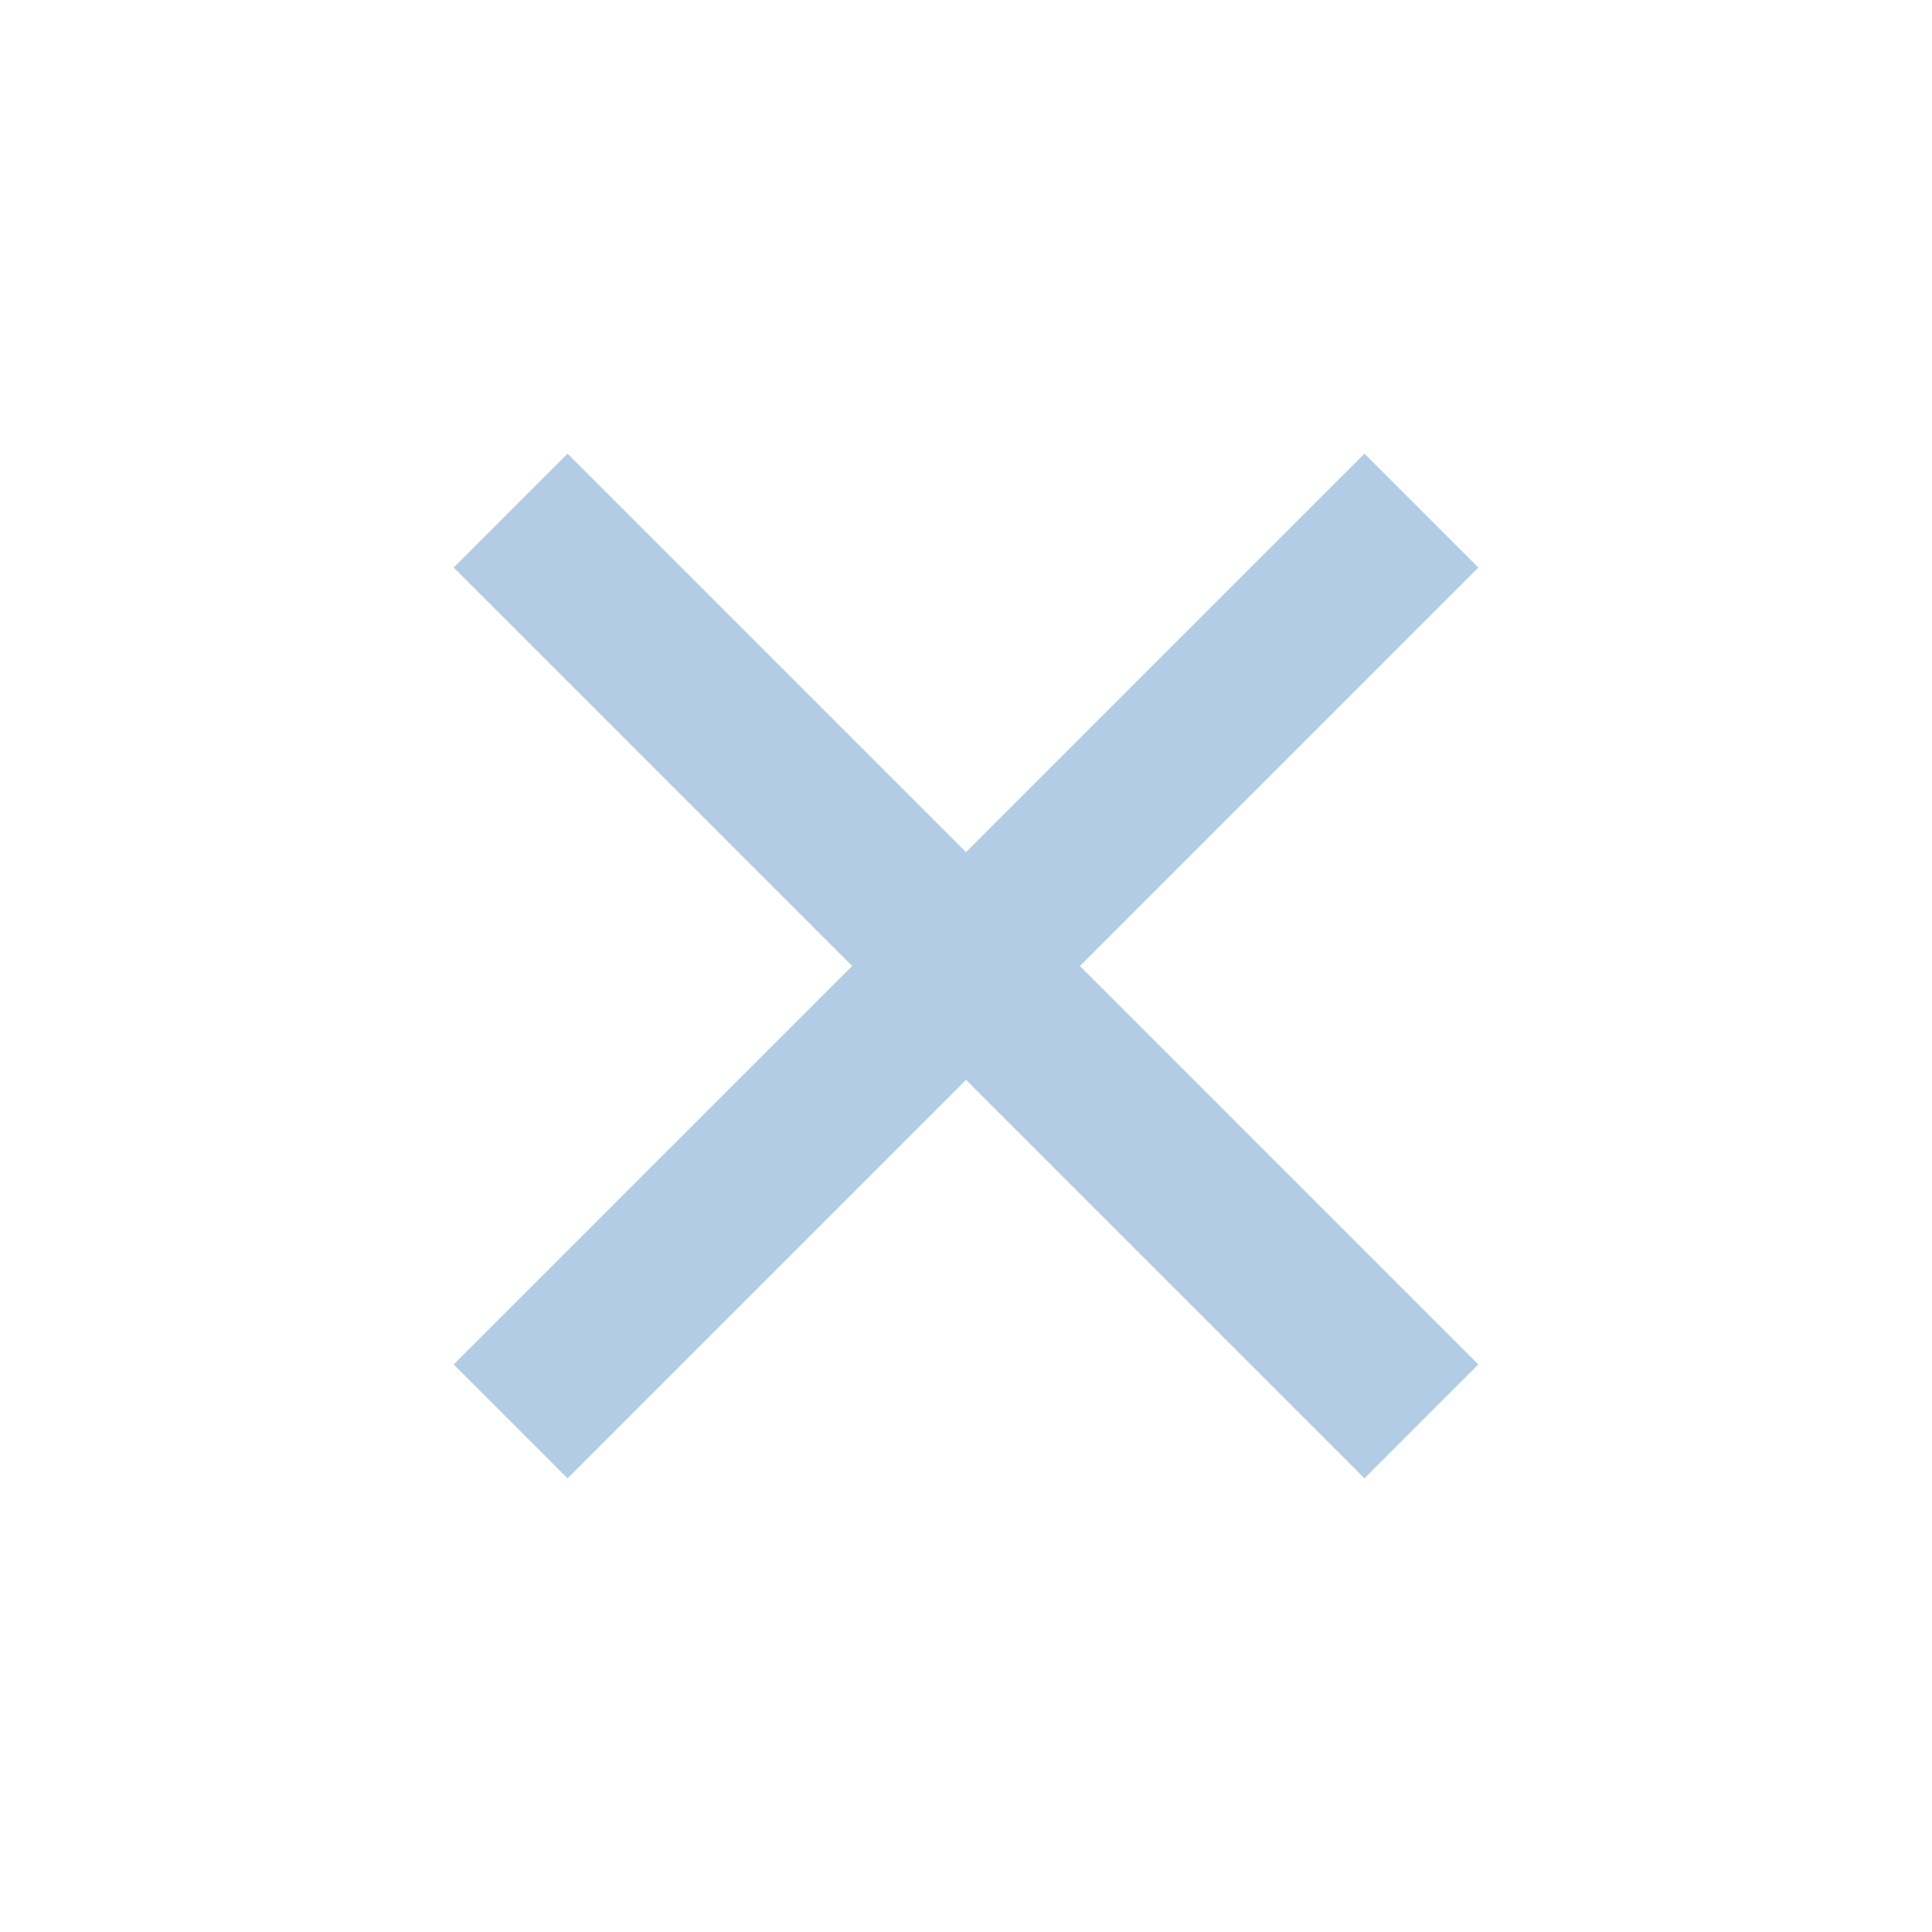
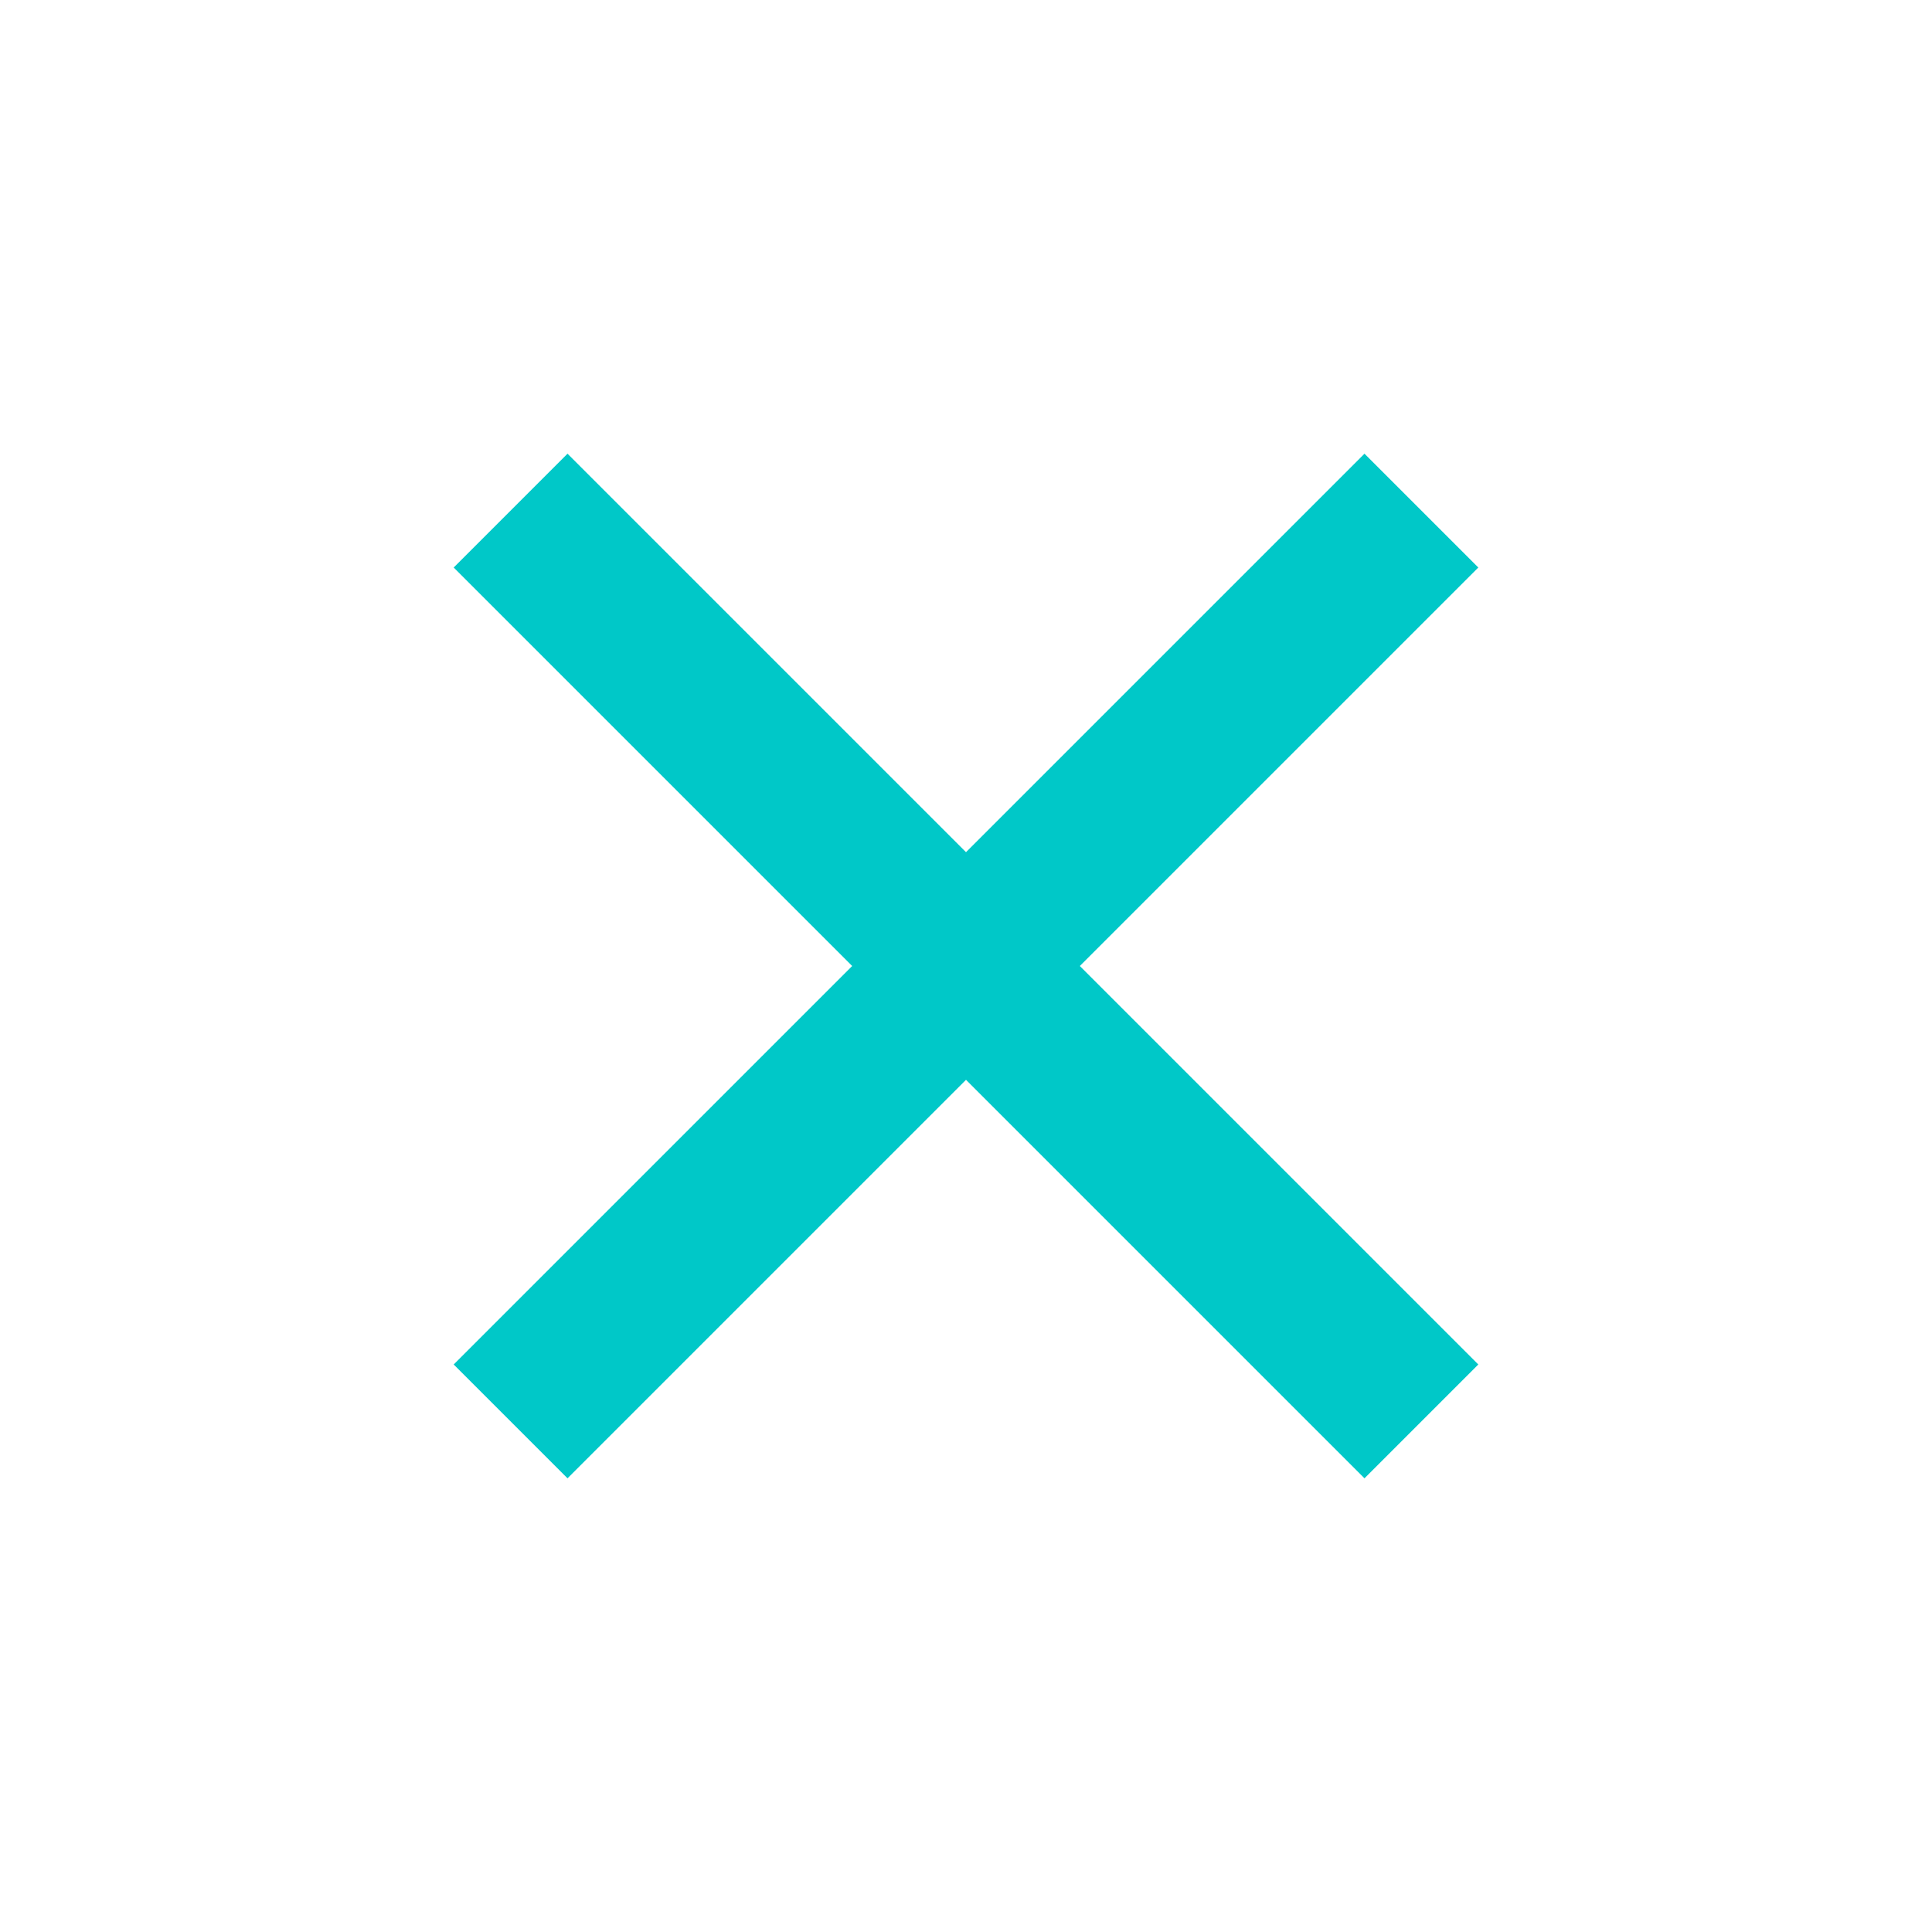
<svg xmlns="http://www.w3.org/2000/svg" viewBox="0 0 24 24" width="48" height="48">
  <path fill="none" d="M0 0h24v24H0z" />
-   <path d="M12 10.586l4.95-4.95 1.414 1.414-4.95 4.95 4.95 4.95-1.414 1.414-4.95-4.95-4.95 4.95-1.414-1.414 4.95-4.95-4.95-4.95L7.05 5.636z" fill="#b2cce6" />
+   <path d="M12 10.586l4.95-4.95 1.414 1.414-4.95 4.95 4.95 4.95-1.414 1.414-4.95-4.95-4.95 4.95-1.414-1.414 4.95-4.95-4.95-4.95L7.05 5.636z" fill="#00c8c8" />
</svg>
